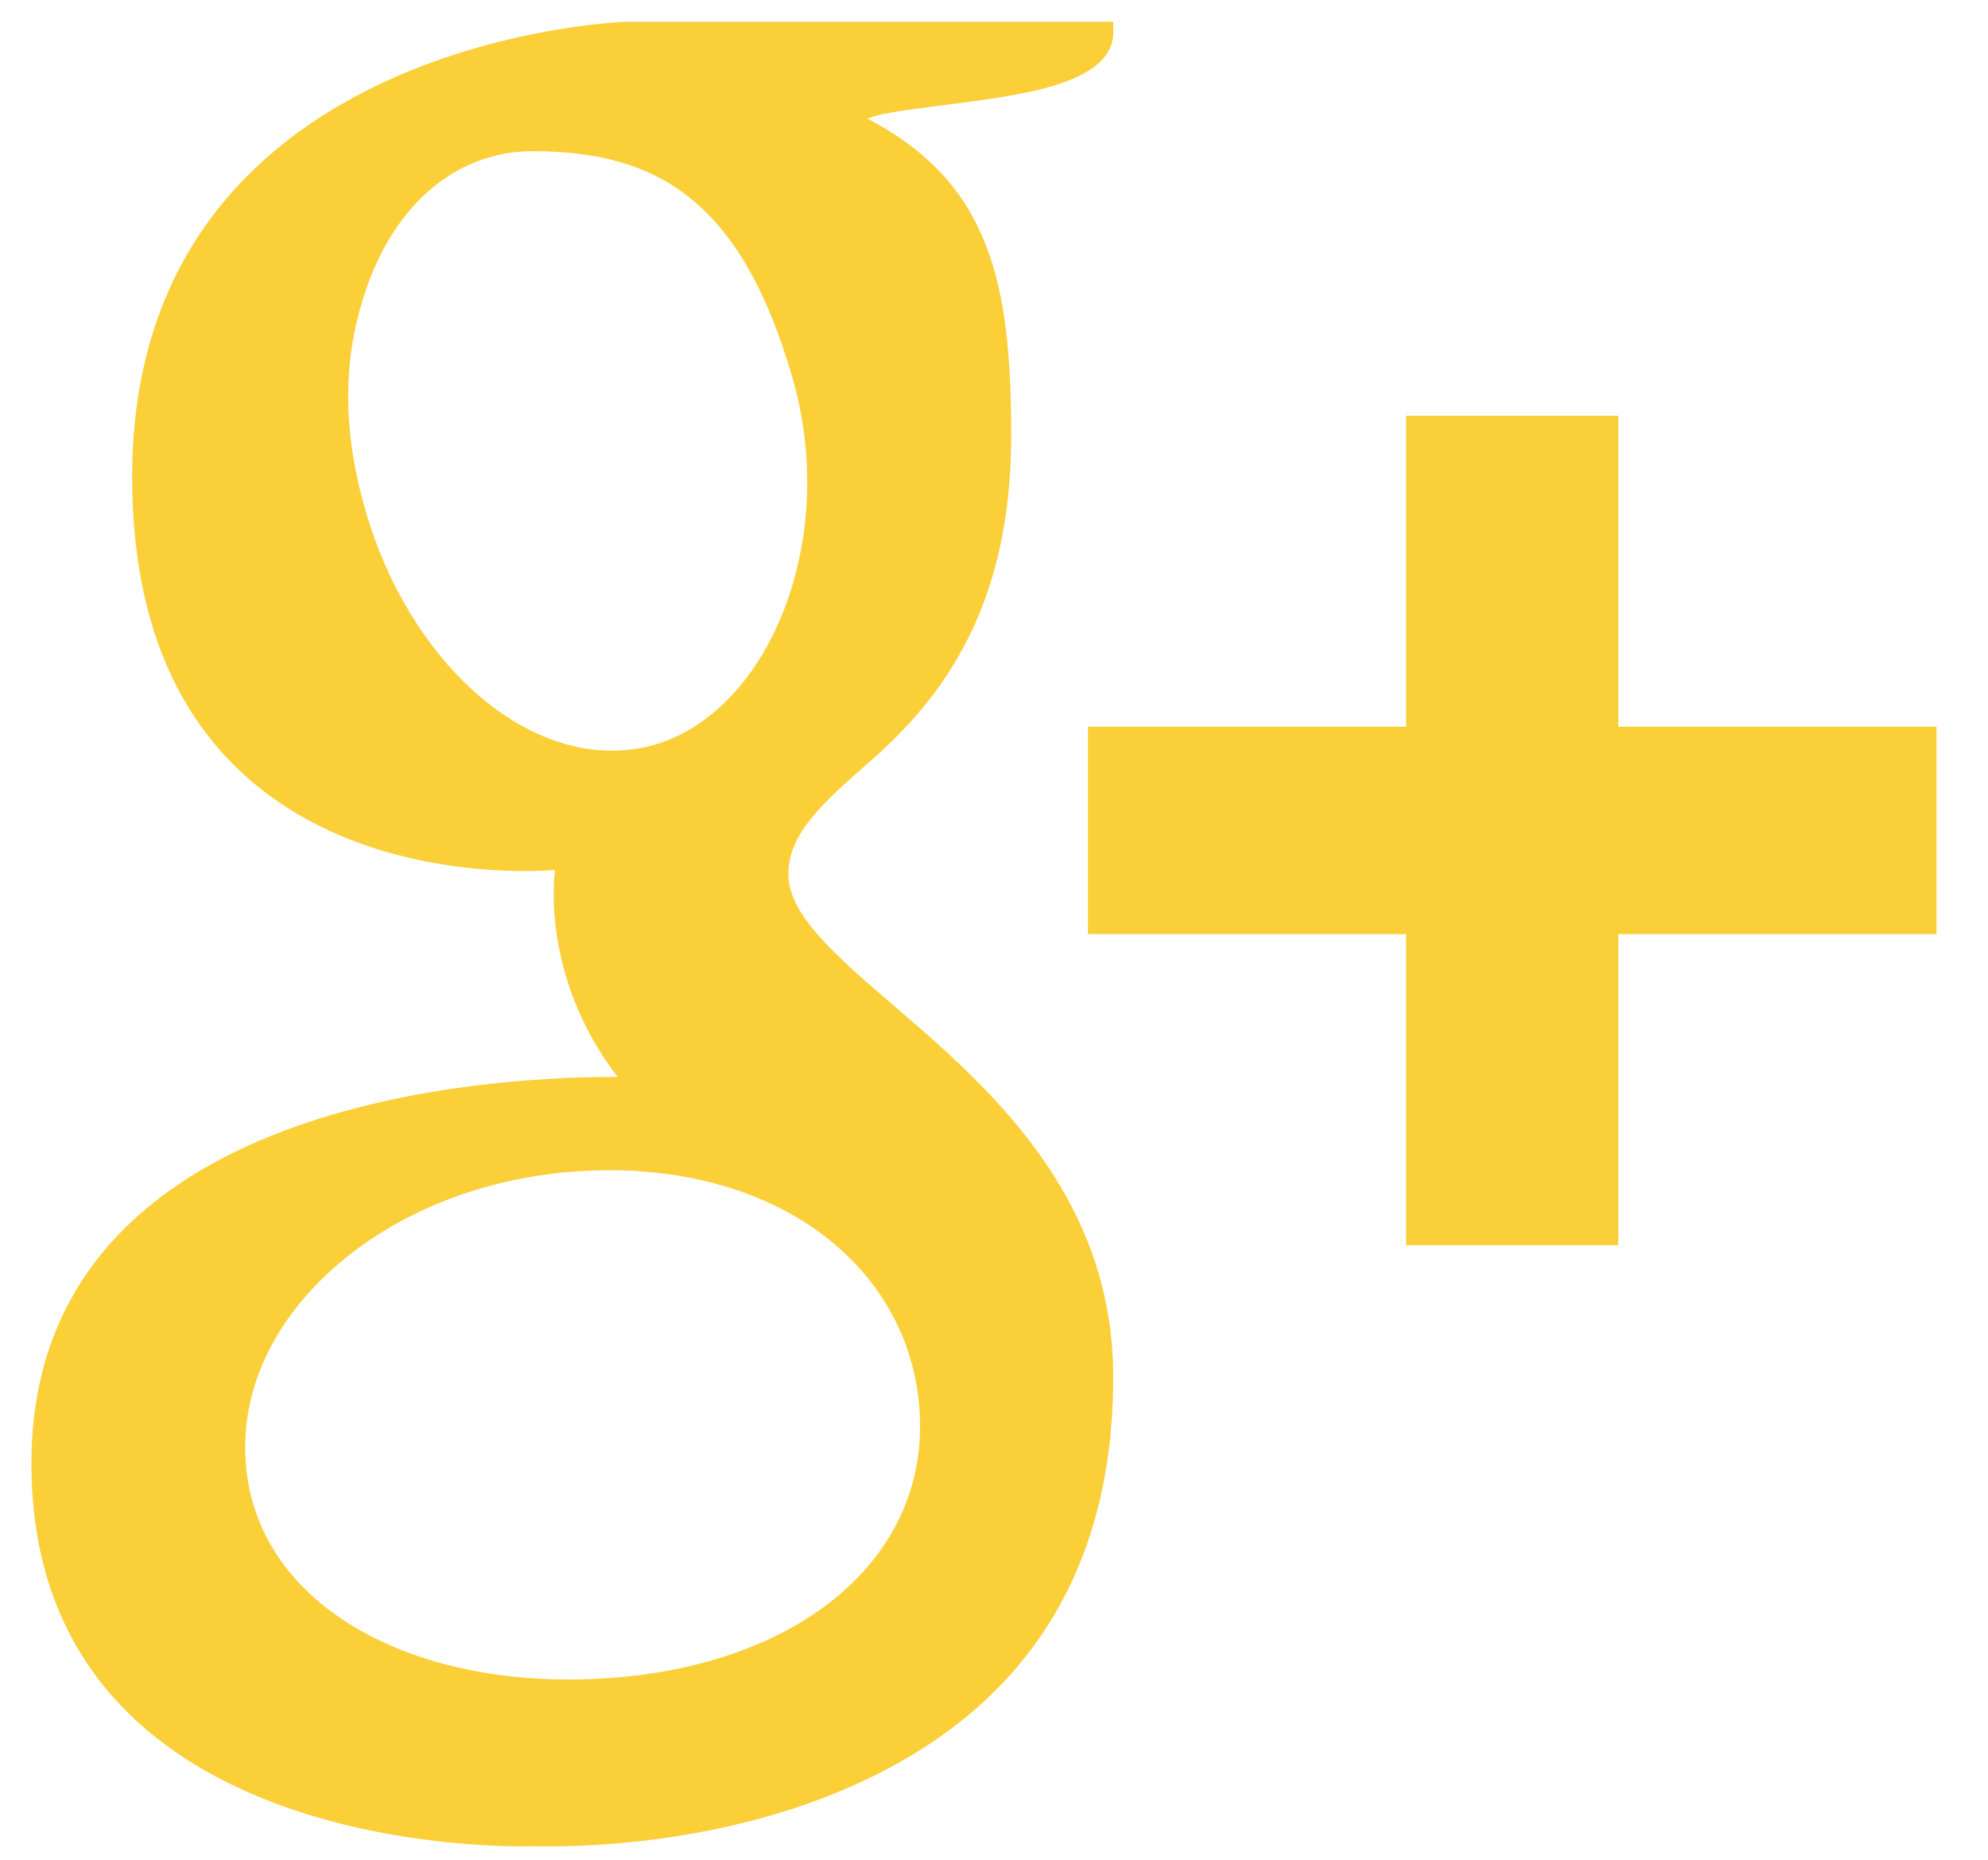
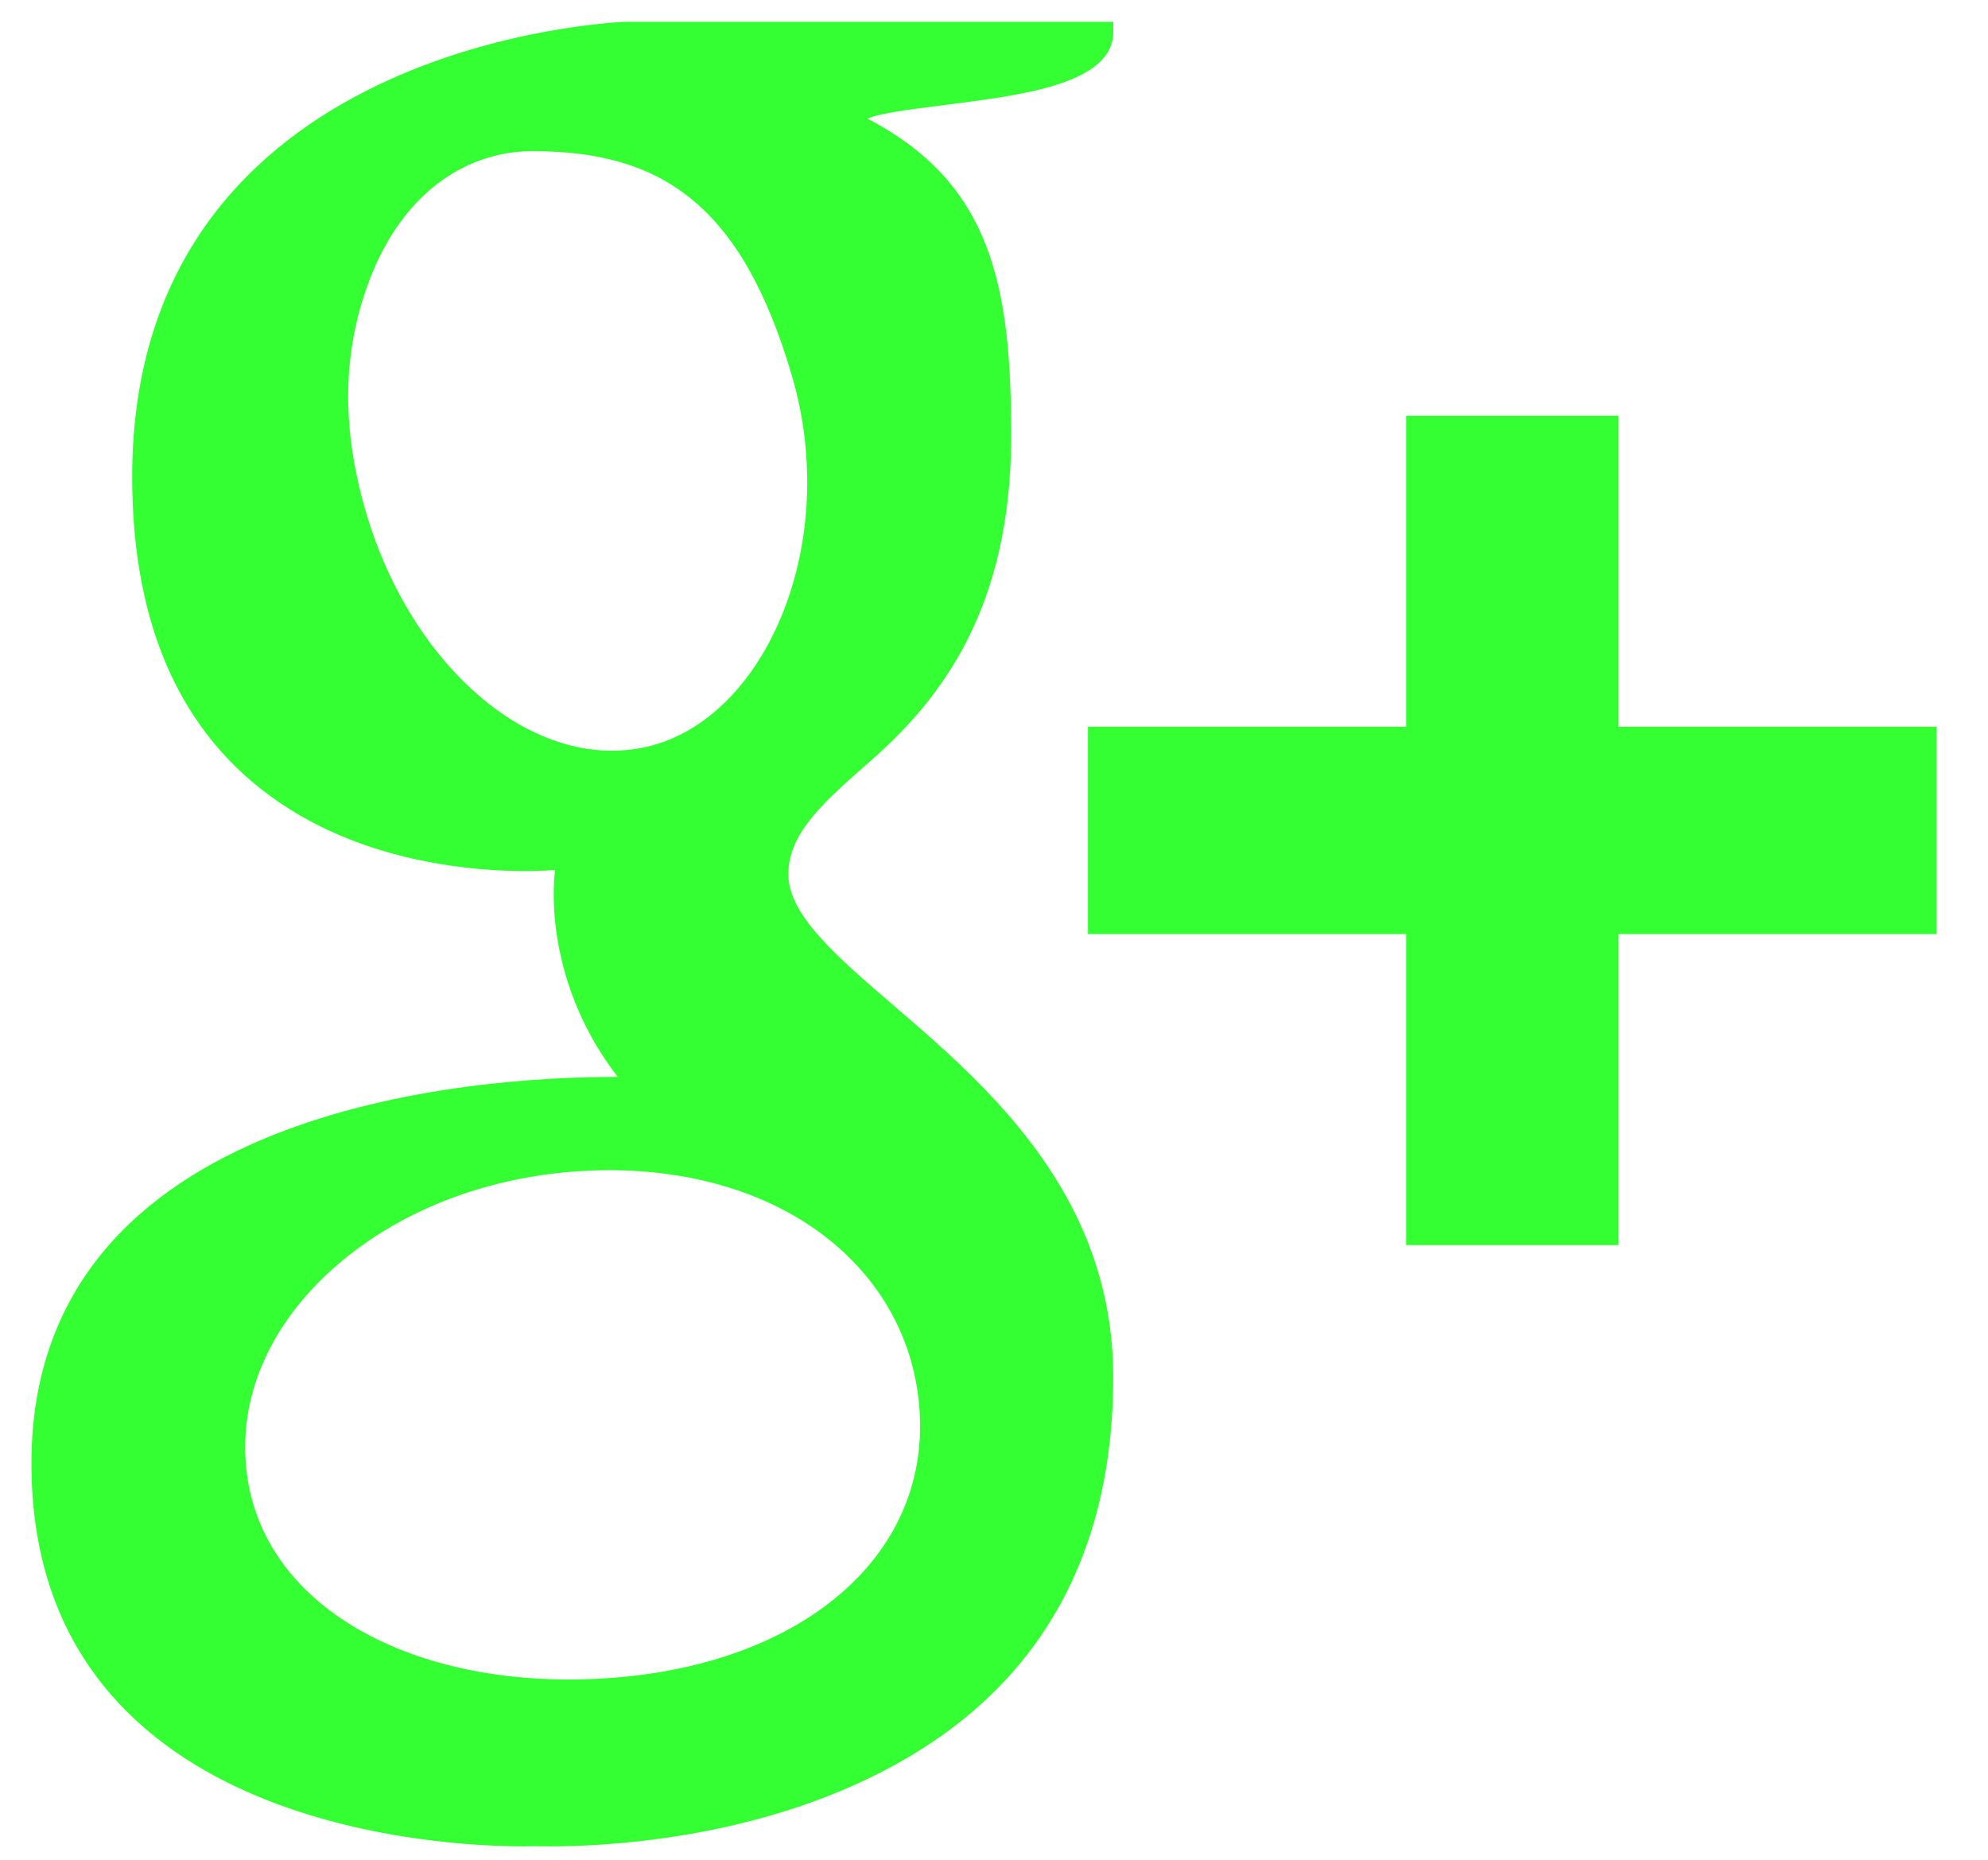
<svg xmlns="http://www.w3.org/2000/svg" width="31" height="29" viewBox="0 0 31 29" fill="none">
-   <path d="M2.061 7.435C2.061 9.85 2.887 11.593 4.513 12.616C5.846 13.457 7.39 13.583 8.194 13.583C8.389 13.583 8.547 13.573 8.656 13.567C8.656 13.567 8.401 15.19 9.632 16.793H9.575C7.443 16.793 0.49 17.228 0.49 22.818C0.49 28.502 6.876 28.791 8.158 28.791C8.259 28.791 8.318 28.788 8.318 28.788C8.332 28.788 8.423 28.791 8.58 28.791C9.402 28.791 11.527 28.691 13.5 27.752C16.06 26.54 17.359 24.423 17.359 21.472C17.359 18.62 15.381 16.922 13.937 15.681C13.055 14.923 12.293 14.27 12.293 13.634C12.293 12.988 12.85 12.501 13.553 11.885C14.693 10.891 15.768 9.473 15.768 6.793C15.768 4.438 15.455 2.855 13.528 1.851C13.728 1.751 14.44 1.678 14.79 1.63C15.834 1.491 17.36 1.332 17.36 0.5V0.34H9.754C9.678 0.343 2.061 0.618 2.061 7.435ZM14.34 22.005C14.486 24.278 12.496 25.954 9.508 26.166C6.473 26.384 3.975 25.049 3.83 22.778C3.758 21.685 4.25 20.618 5.211 19.766C6.185 18.904 7.523 18.371 8.978 18.266C9.15 18.256 9.321 18.247 9.491 18.247C12.301 18.248 14.203 19.861 14.34 22.005ZM12.354 5.878C13.1 8.445 11.973 11.126 10.177 11.622C9.971 11.678 9.757 11.706 9.542 11.706C7.898 11.706 6.269 10.08 5.664 7.837C5.326 6.583 5.354 5.481 5.741 4.423C6.12 3.381 6.805 2.681 7.665 2.443C7.872 2.386 8.085 2.357 8.302 2.357C10.287 2.357 11.563 3.162 12.354 5.878ZM25.235 11.332V6.483H21.927V11.332H16.965V14.566H21.927V19.415H25.235V14.566H30.197V11.332H25.235Z" fill="#F8C306" fill-opacity="0.8" />
+   <path d="M2.061 7.435C2.061 9.85 2.887 11.593 4.513 12.616C5.846 13.457 7.39 13.583 8.194 13.583C8.389 13.583 8.547 13.573 8.656 13.567C8.656 13.567 8.401 15.19 9.632 16.793H9.575C7.443 16.793 0.49 17.228 0.49 22.818C0.49 28.502 6.876 28.791 8.158 28.791C8.259 28.791 8.318 28.788 8.318 28.788C8.332 28.788 8.423 28.791 8.58 28.791C9.402 28.791 11.527 28.691 13.5 27.752C16.06 26.54 17.359 24.423 17.359 21.472C17.359 18.62 15.381 16.922 13.937 15.681C13.055 14.923 12.293 14.27 12.293 13.634C12.293 12.988 12.85 12.501 13.553 11.885C14.693 10.891 15.768 9.473 15.768 6.793C15.768 4.438 15.455 2.855 13.528 1.851C13.728 1.751 14.44 1.678 14.79 1.63C15.834 1.491 17.36 1.332 17.36 0.5V0.34H9.754C9.678 0.343 2.061 0.618 2.061 7.435ZM14.34 22.005C14.486 24.278 12.496 25.954 9.508 26.166C6.473 26.384 3.975 25.049 3.83 22.778C3.758 21.685 4.25 20.618 5.211 19.766C6.185 18.904 7.523 18.371 8.978 18.266C9.15 18.256 9.321 18.247 9.491 18.247C12.301 18.248 14.203 19.861 14.34 22.005ZM12.354 5.878C13.1 8.445 11.973 11.126 10.177 11.622C9.971 11.678 9.757 11.706 9.542 11.706C7.898 11.706 6.269 10.08 5.664 7.837C5.326 6.583 5.354 5.481 5.741 4.423C6.12 3.381 6.805 2.681 7.665 2.443C7.872 2.386 8.085 2.357 8.302 2.357C10.287 2.357 11.563 3.162 12.354 5.878ZM25.235 11.332V6.483H21.927V11.332H16.965V14.566H21.927V19.415H25.235V14.566H30.197V11.332H25.235Z" fill="#00FF00" fill-opacity="0.8" />
</svg>
